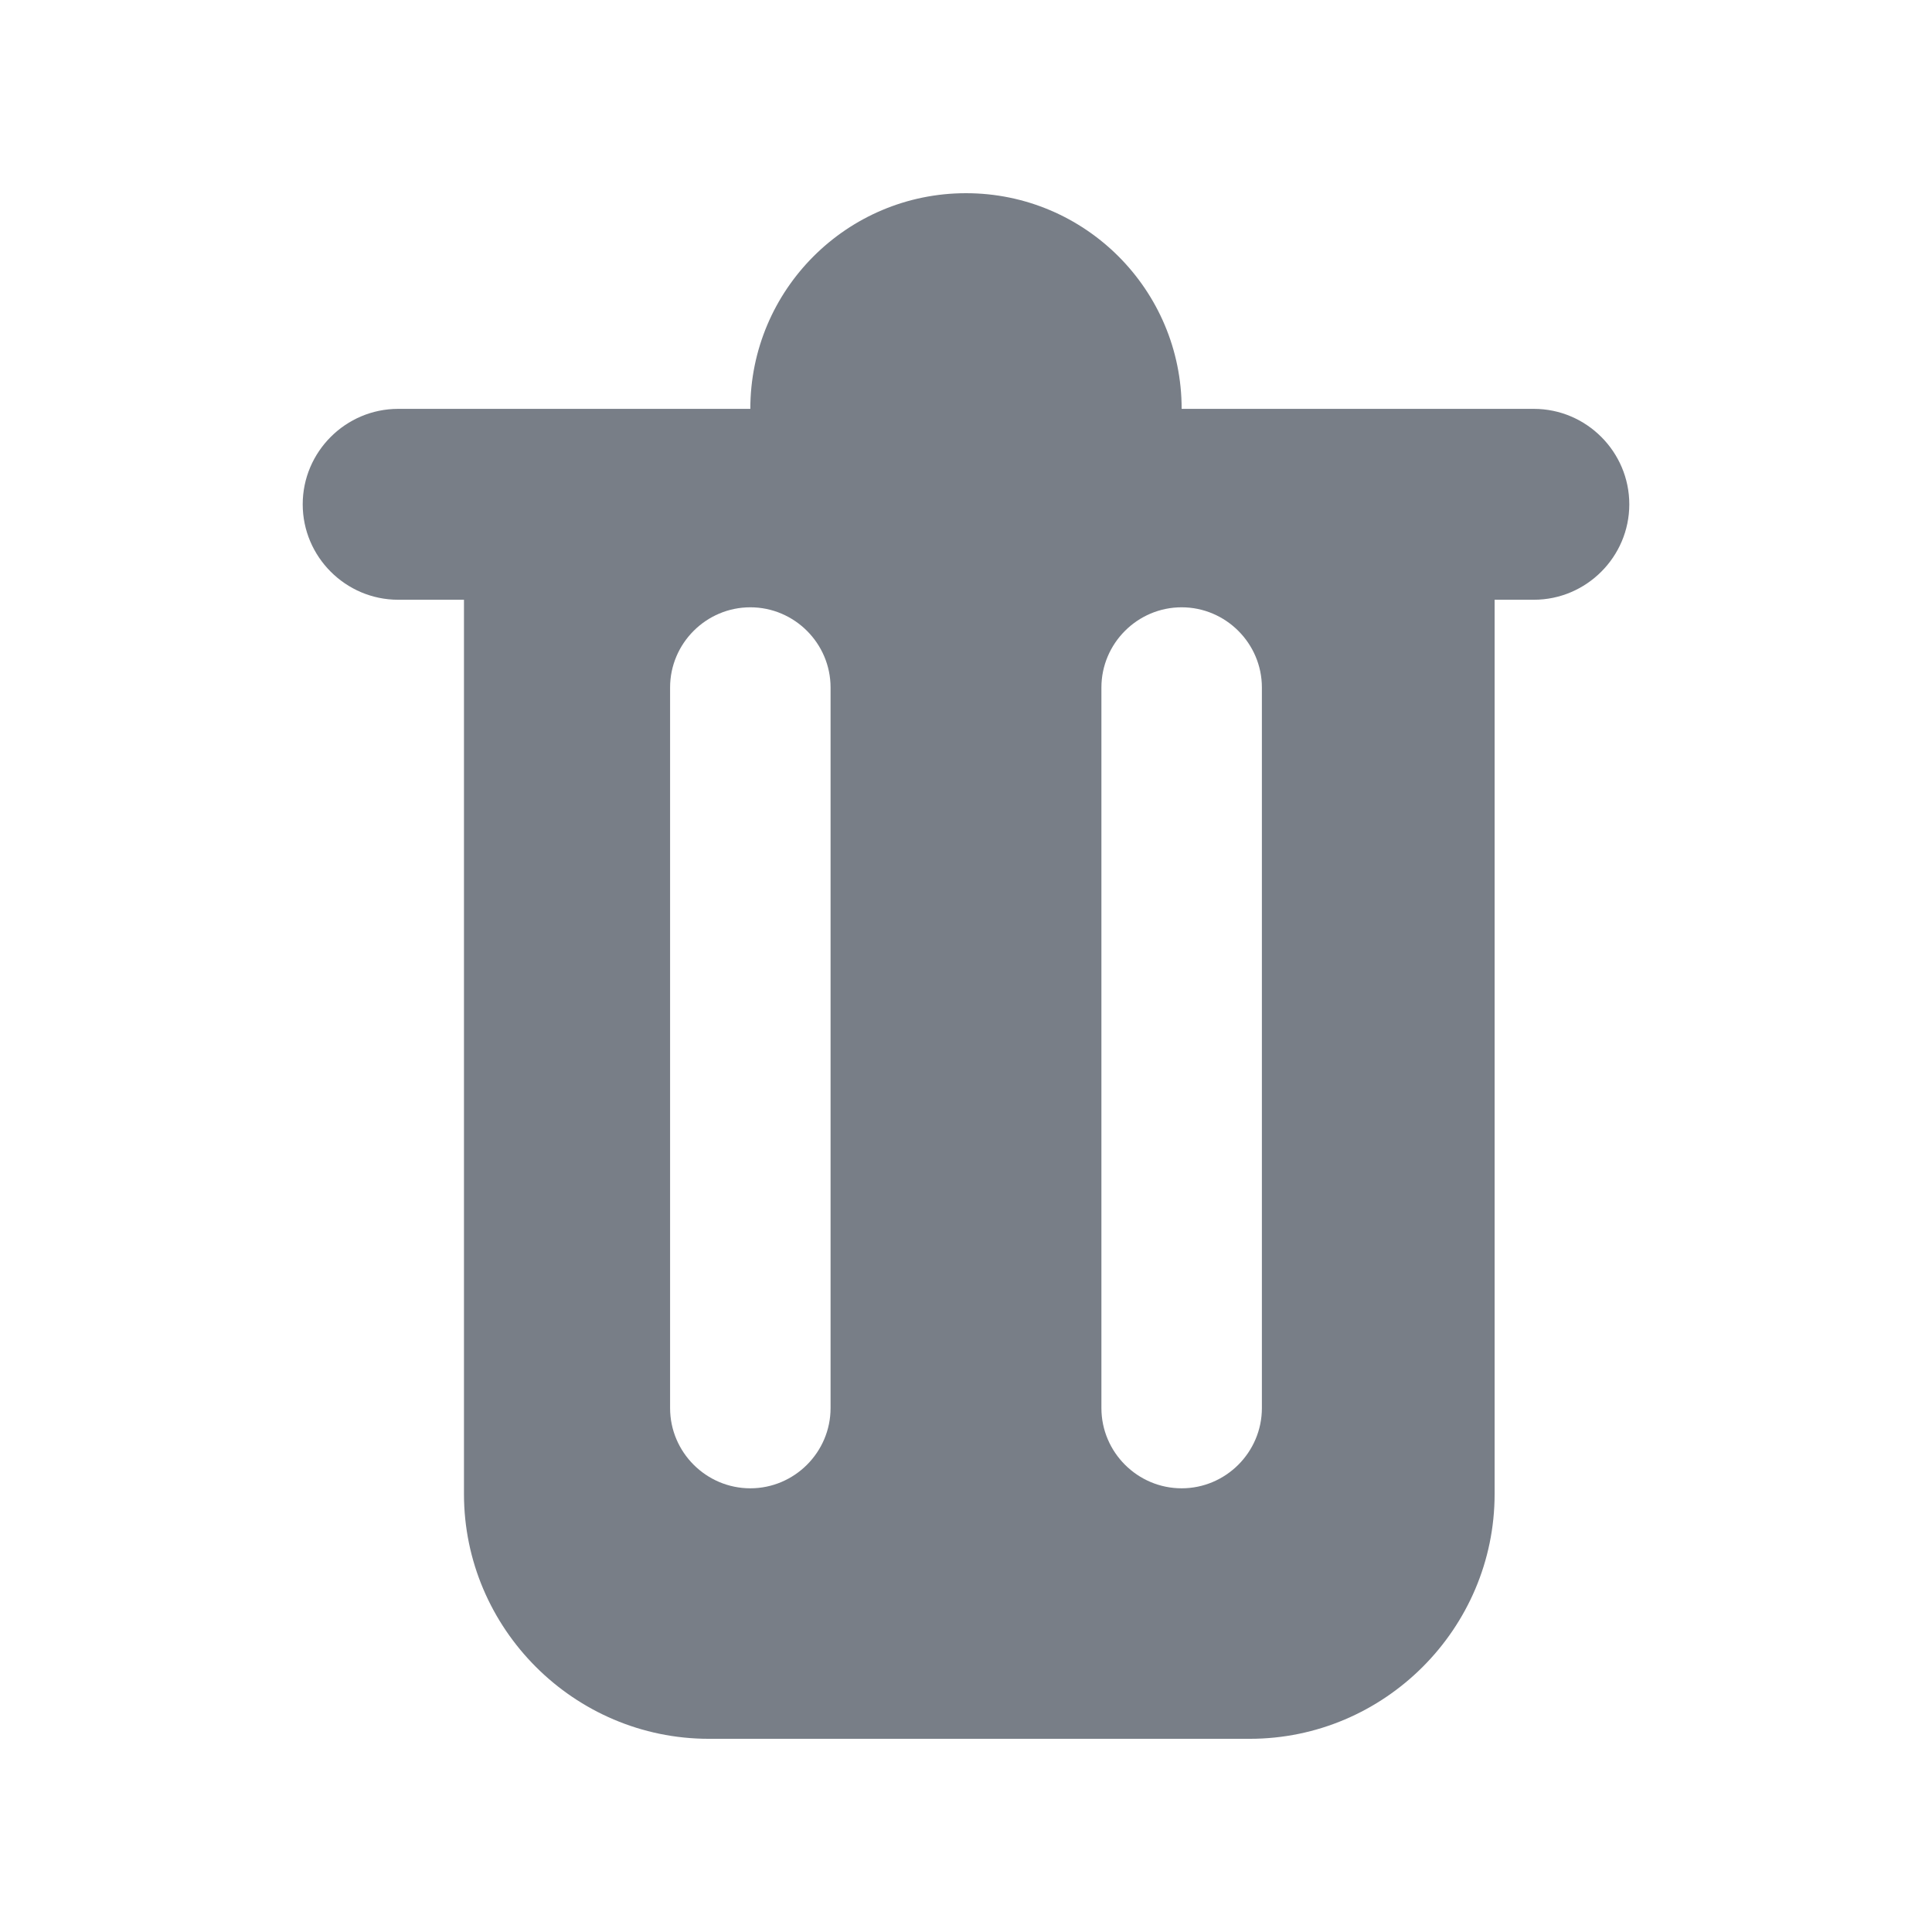
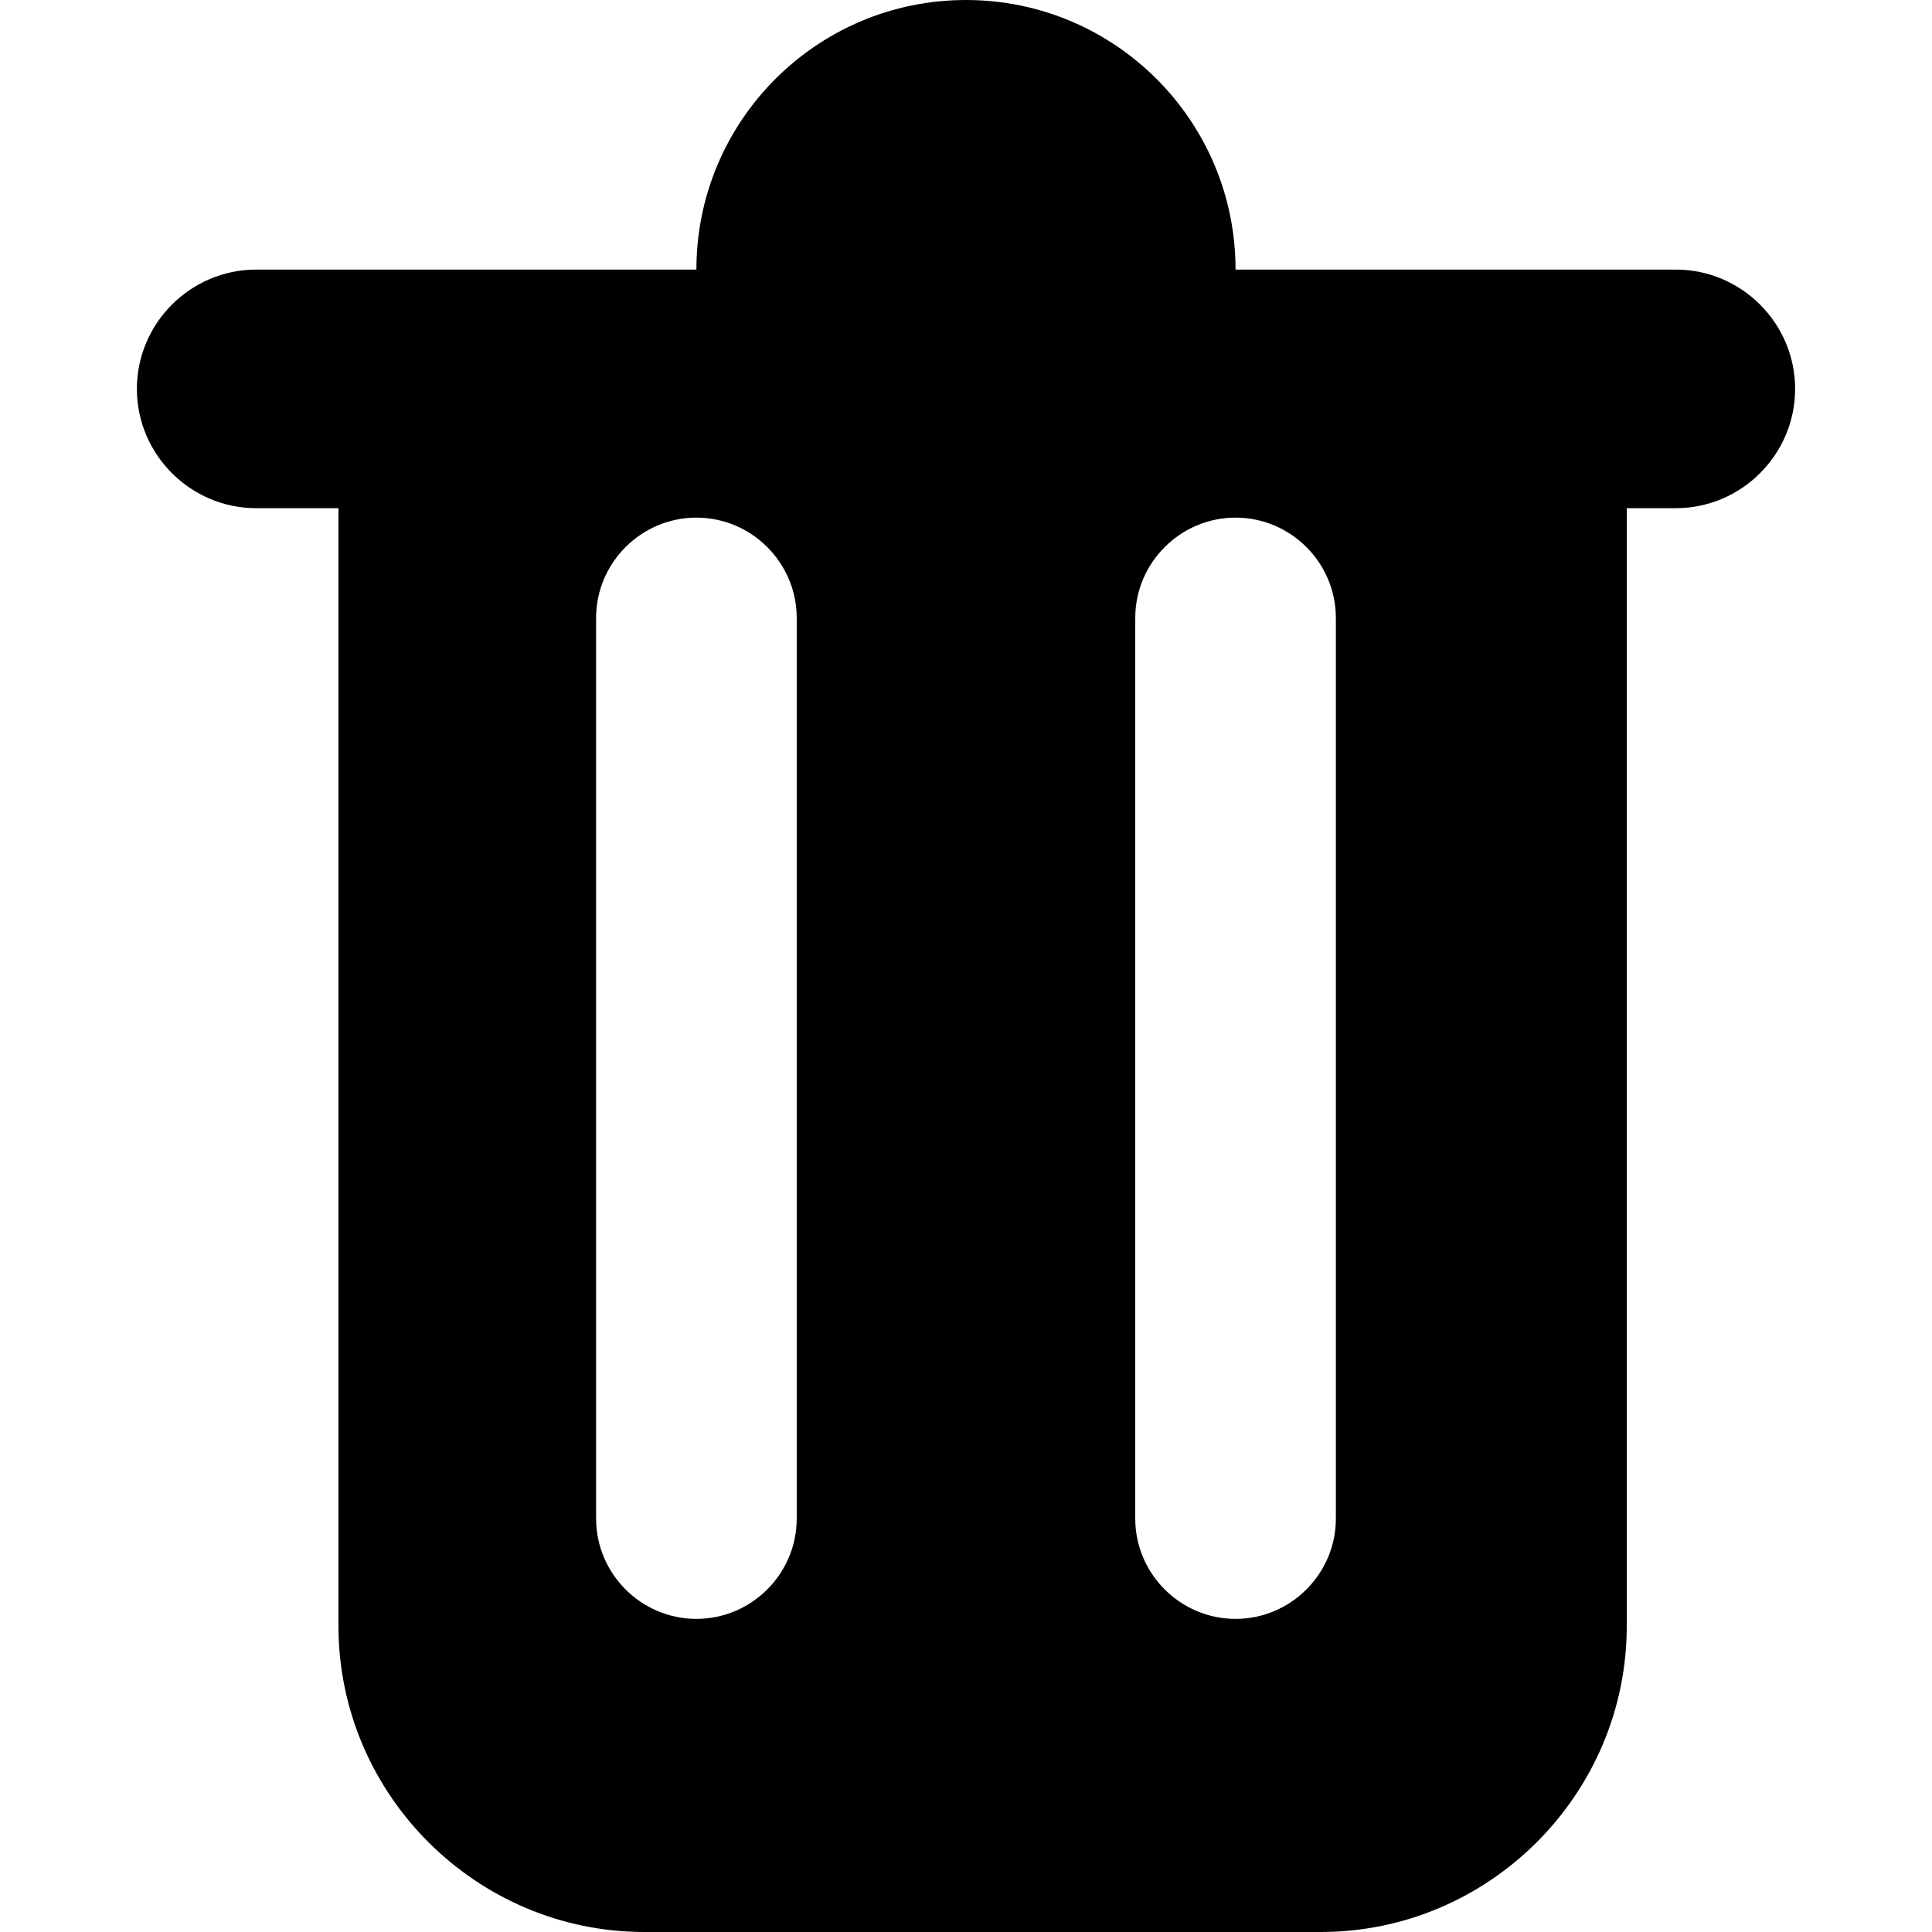
<svg xmlns="http://www.w3.org/2000/svg" xml:space="preserve" width="42.333mm" height="42.333mm" version="1.1" style="shape-rendering:geometricPrecision; text-rendering:geometricPrecision; image-rendering:optimizeQuality; fill-rule:evenodd; clip-rule:evenodd" viewBox="0 0 4233.32 4233.32">
  <defs>
    <style type="text/css">
   
-     .fil0 {fill:#787E87}
+     .fil0 {fill:black}
   
  </style>
  </defs>
  <g id="Capa_x0020_1">
-     <path class="fil0" d="M3274.94 1314.15l0 1959.36c0,295.11 -241.38,536.49 -536.48,536.49l-1185.35 0c-295.1,0 -536.48,-241.38 -536.48,-536.49l0 -1959.36 -144.21 0c-115.06,0 -209.13,-94.07 -209.13,-209.13 0,-115.06 94.07,-209.13 209.13,-209.13l771.67 0c0,-260.96 211.59,-472.56 472.54,-472.56 260.96,0 472.55,211.6 472.55,472.56l771.74 0c115.05,0 209.13,94.07 209.13,209.13 0,115.06 -94.08,209.13 -209.13,209.13l-85.98 0zm-685.76 16.55l0 0c96.75,0 175.82,79.07 175.82,175.82l0 1578.77c0,96.75 -79.07,175.83 -175.82,175.83l0 0c-96.75,0 -175.82,-79.08 -175.82,-175.83l0 -1578.77c0,-96.75 79.07,-175.82 175.82,-175.82zm-945.09 0l0 0c96.74,0 175.82,79.07 175.82,175.82l0 1578.77c0,96.75 -79.08,175.83 -175.82,175.83l0 0c-96.75,0 -175.83,-79.08 -175.83,-175.83l0 -1578.77c0,-96.75 79.08,-175.82 175.83,-175.82z" />
+     <path class="fil0" d="M3564.51 1113.52l0 2449.2c0,368.88 -301.73,670.61 -670.61,670.61l-1481.68 0c-368.88,0 -670.6,-301.73 -670.6,-670.61l0 -2449.2 -180.26 0c-143.82,0 -261.41,-117.59 -261.41,-261.41 0,-143.82 117.59,-261.41 261.41,-261.41l964.58 0c0,-326.2 264.49,-590.69 590.68,-590.69 326.2,0 590.69,264.49 590.69,590.69l964.67 0c143.82,0 261.41,117.59 261.41,261.41 0,143.82 -117.59,261.41 -261.41,261.41l-107.47 0zm-857.2 20.69l0 0c120.93,0 219.78,98.84 219.78,219.78l0 1973.46c0,120.93 -98.85,219.78 -219.78,219.78l0 0c-120.94,0 -219.78,-98.85 -219.78,-219.78l0 -1973.46c0,-120.94 98.84,-219.78 219.78,-219.78zm-1181.37 0l0 0c120.94,0 219.78,98.84 219.78,219.78l0 1973.46c0,120.93 -98.84,219.78 -219.78,219.78l0 0c-120.93,0 -219.78,-98.85 -219.78,-219.78l0 -1973.46c0,-120.94 98.85,-219.78 219.78,-219.78z" />
  </g>
</svg>
